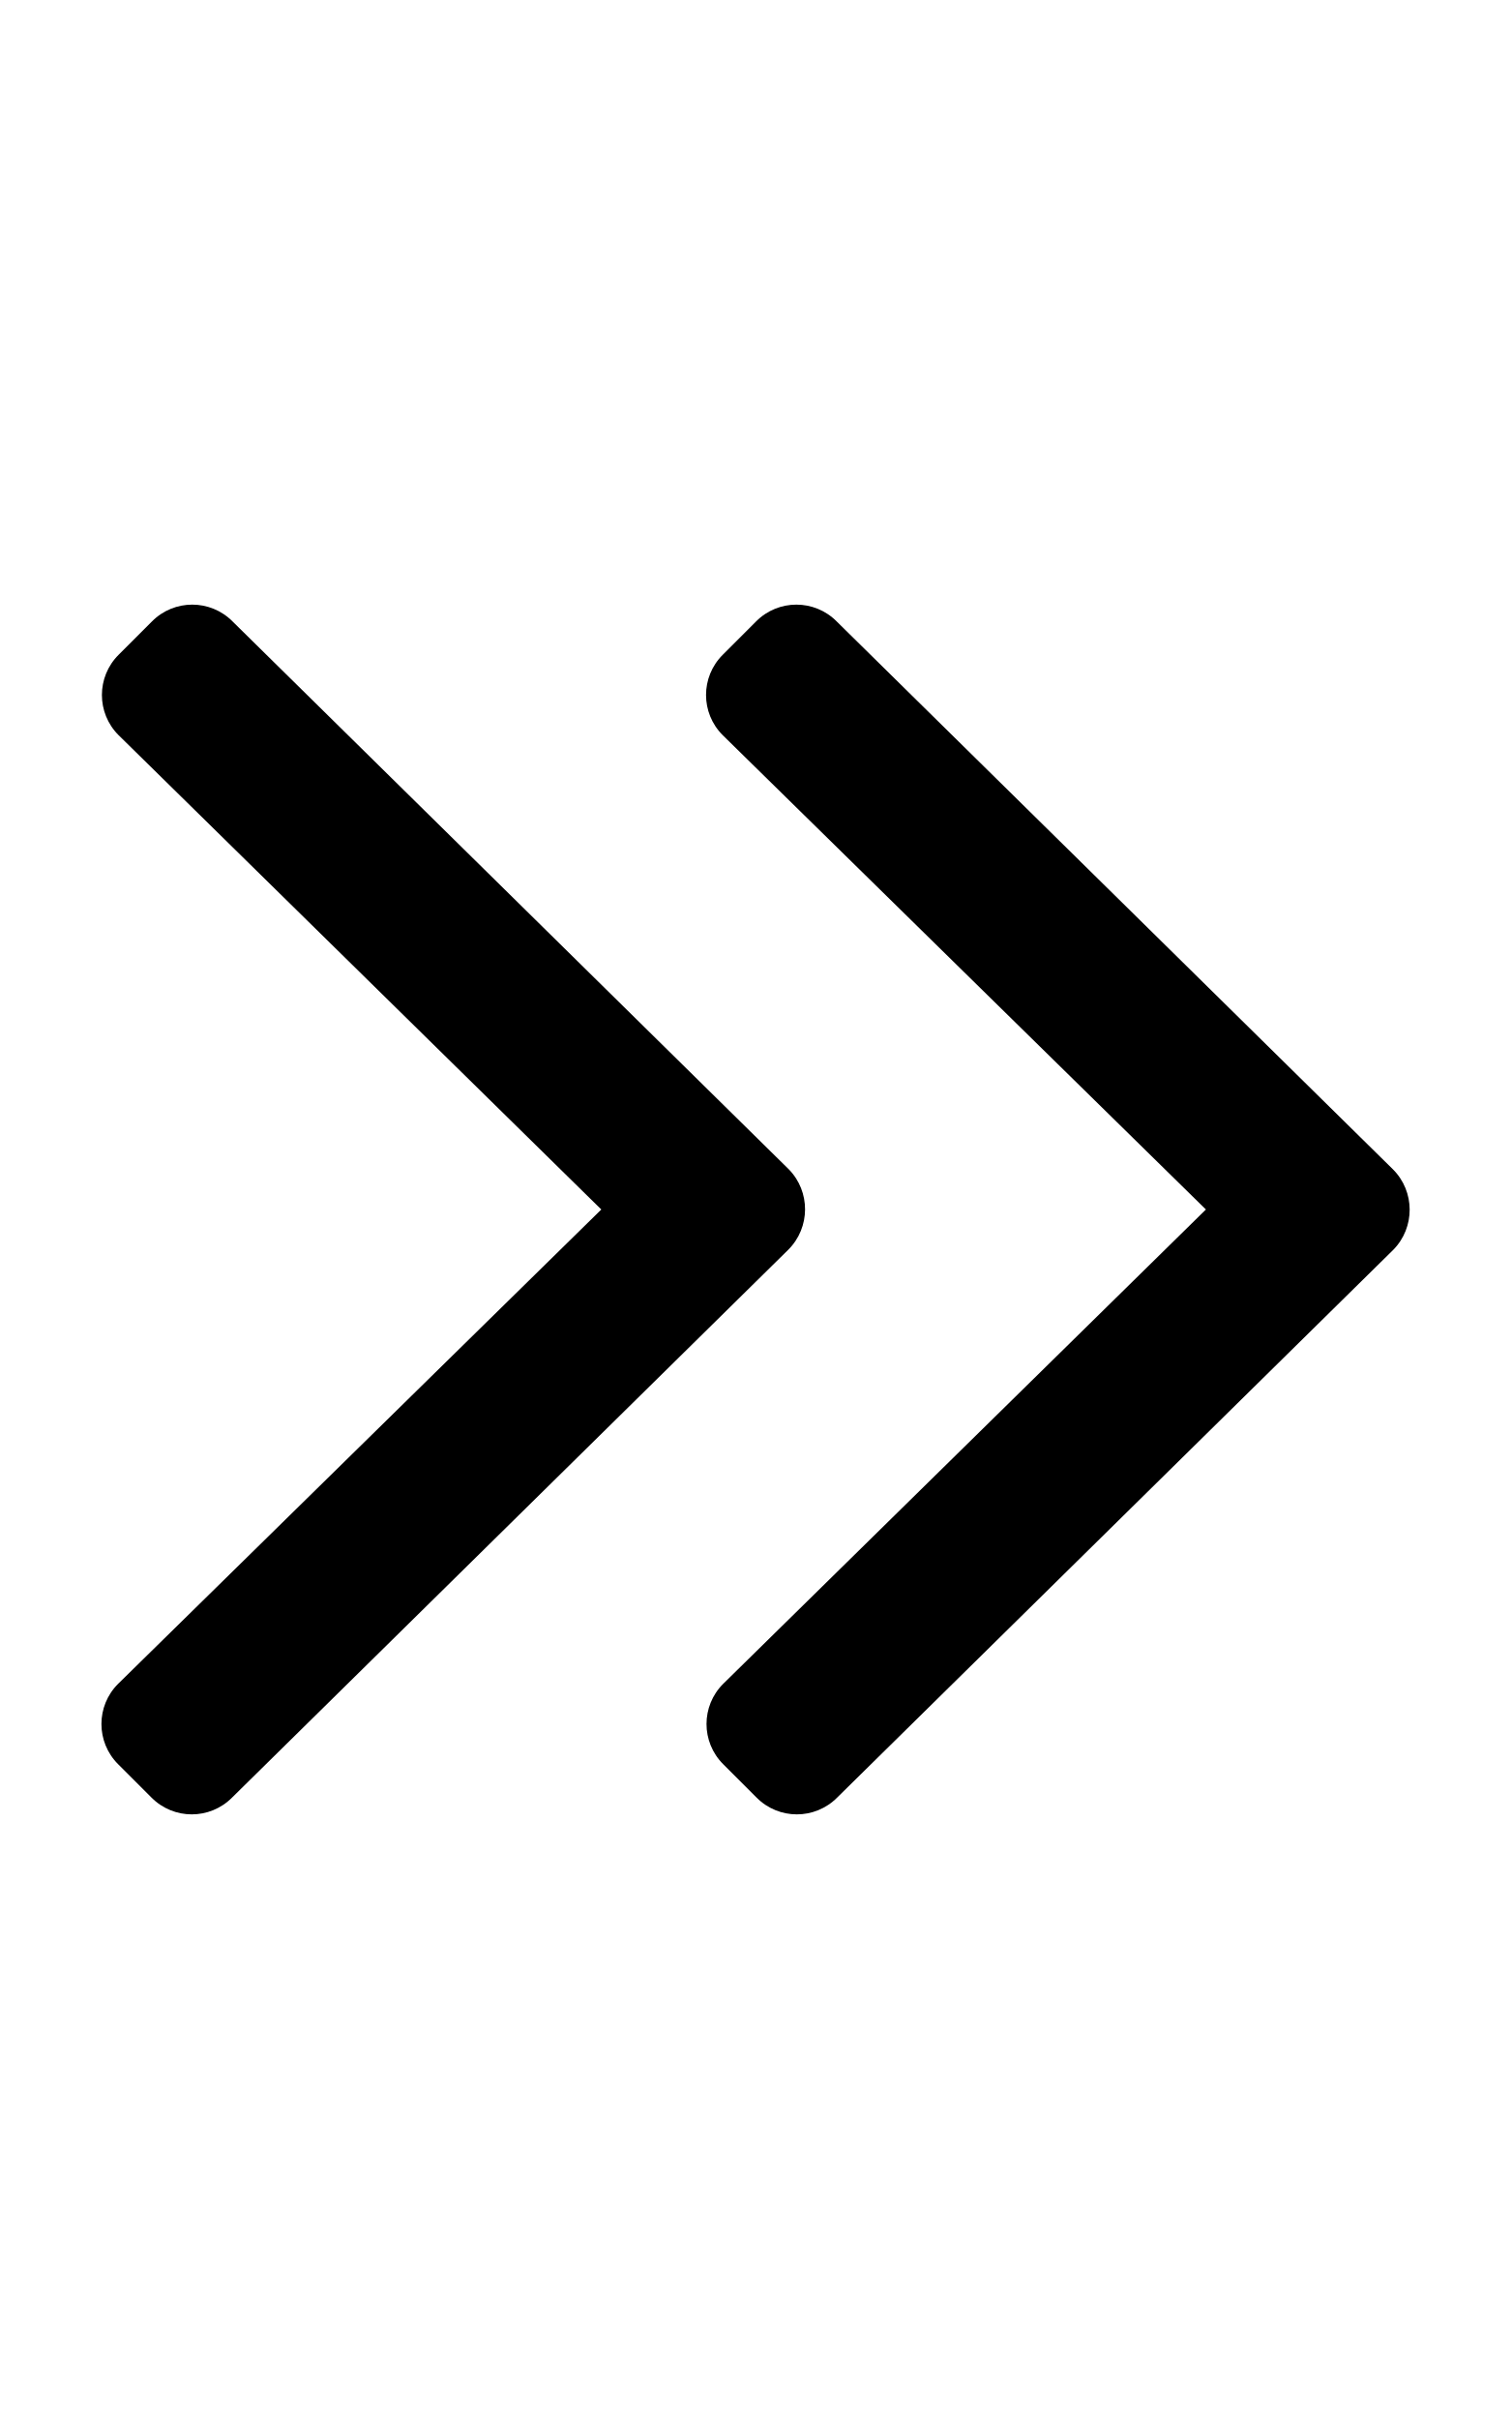
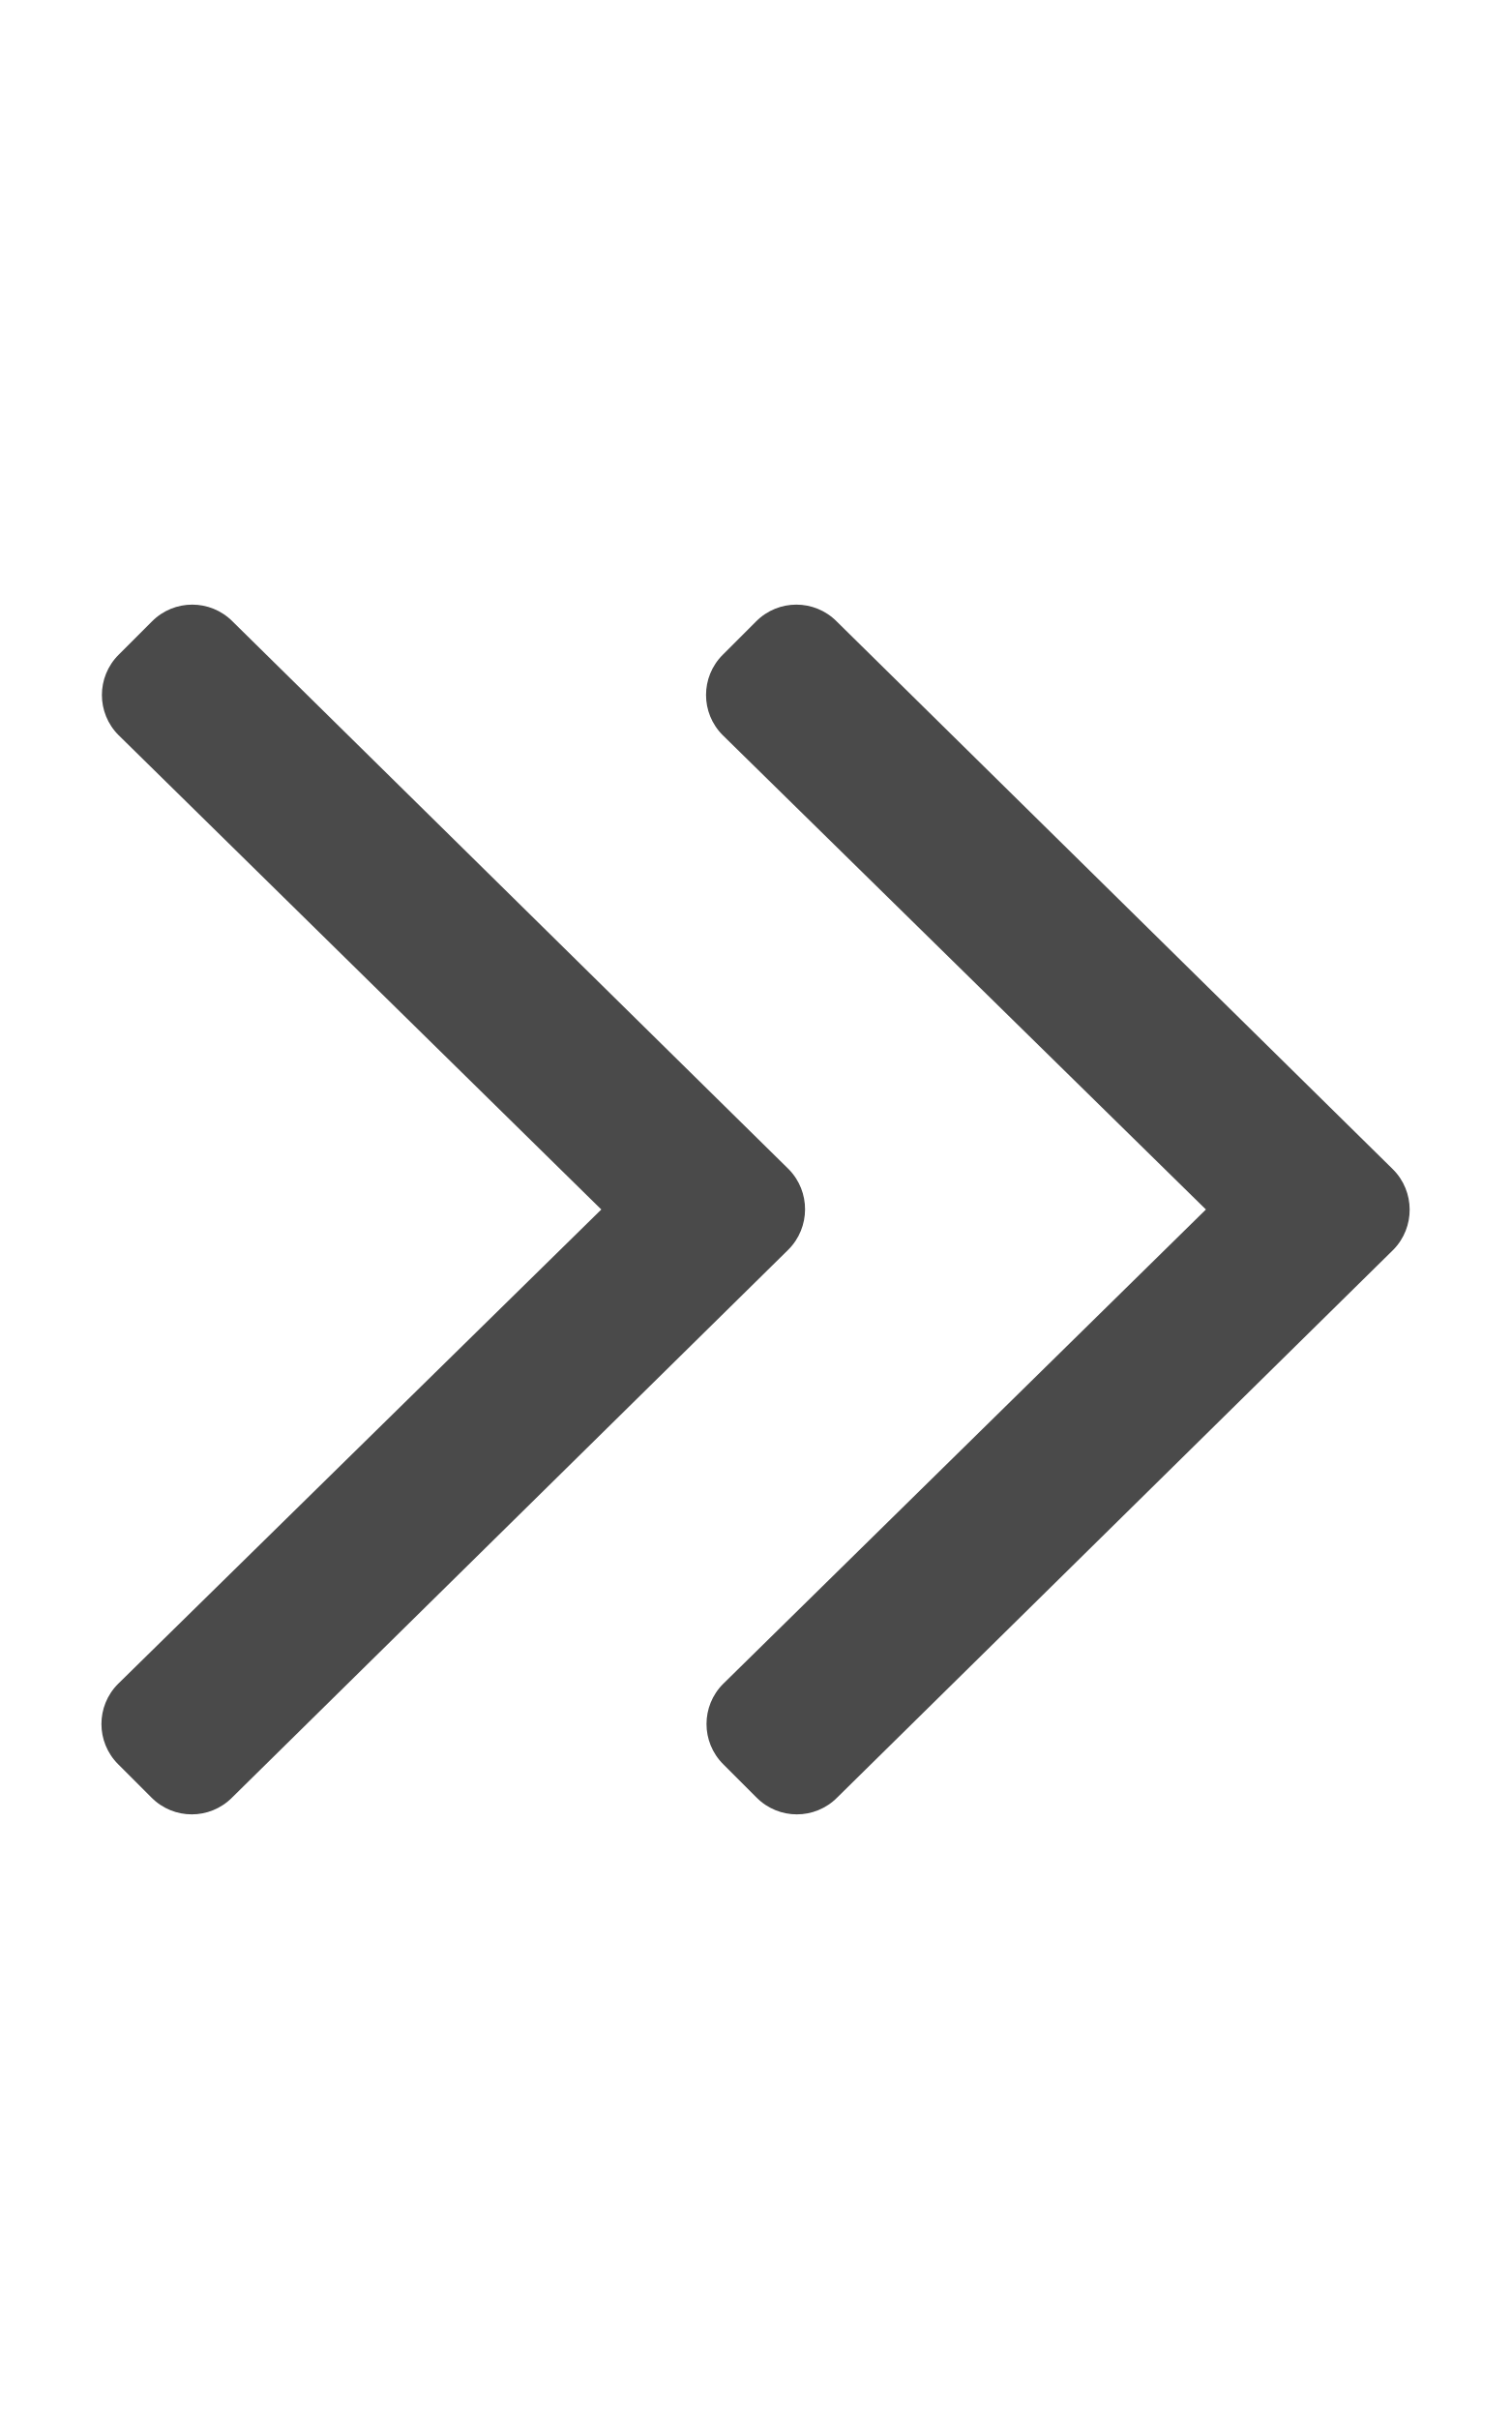
<svg xmlns="http://www.w3.org/2000/svg" aria-hidden="true" focusable="false" data-prefix="fal" data-icon="angle-double-right" role="img" viewBox="0 0 320 512" class="svg-inline--fa fa-angle-double-right fa-w-10 fa-9x">
-   <path fill="#000000" d="M166.9 264.5l-117.8 116c-4.7 4.7-12.3 4.7-17 0l-7.1-7.1c-4.7-4.7-4.7-12.3 0-17L127.3 256 25.1 155.6c-4.7-4.7-4.7-12.3 0-17l7.1-7.1c4.7-4.7 12.3-4.7 17 0l117.8 116c4.6 4.7 4.6 12.3-.1 17zm128-17l-117.8-116c-4.7-4.7-12.3-4.7-17 0l-7.1 7.1c-4.7 4.7-4.7 12.3 0 17L255.3 256 153.1 356.4c-4.7 4.7-4.7 12.3 0 17l7.1 7.1c4.7 4.7 12.3 4.7 17 0l117.8-116c4.6-4.7 4.6-12.3-.1-17z" class="" />
+   <path fill="#4a4a4a" d="M166.9 264.5l-117.8 116c-4.7 4.7-12.3 4.7-17 0l-7.1-7.1c-4.7-4.7-4.7-12.3 0-17L127.3 256 25.1 155.6c-4.7-4.7-4.7-12.3 0-17l7.1-7.1c4.7-4.7 12.3-4.7 17 0l117.8 116c4.6 4.7 4.6 12.3-.1 17zm128-17l-117.8-116c-4.7-4.7-12.3-4.7-17 0l-7.1 7.1c-4.7 4.7-4.7 12.3 0 17L255.3 256 153.1 356.4c-4.7 4.7-4.7 12.3 0 17l7.1 7.1c4.7 4.7 12.3 4.7 17 0l117.8-116c4.6-4.7 4.6-12.3-.1-17z" class="" />
</svg>
